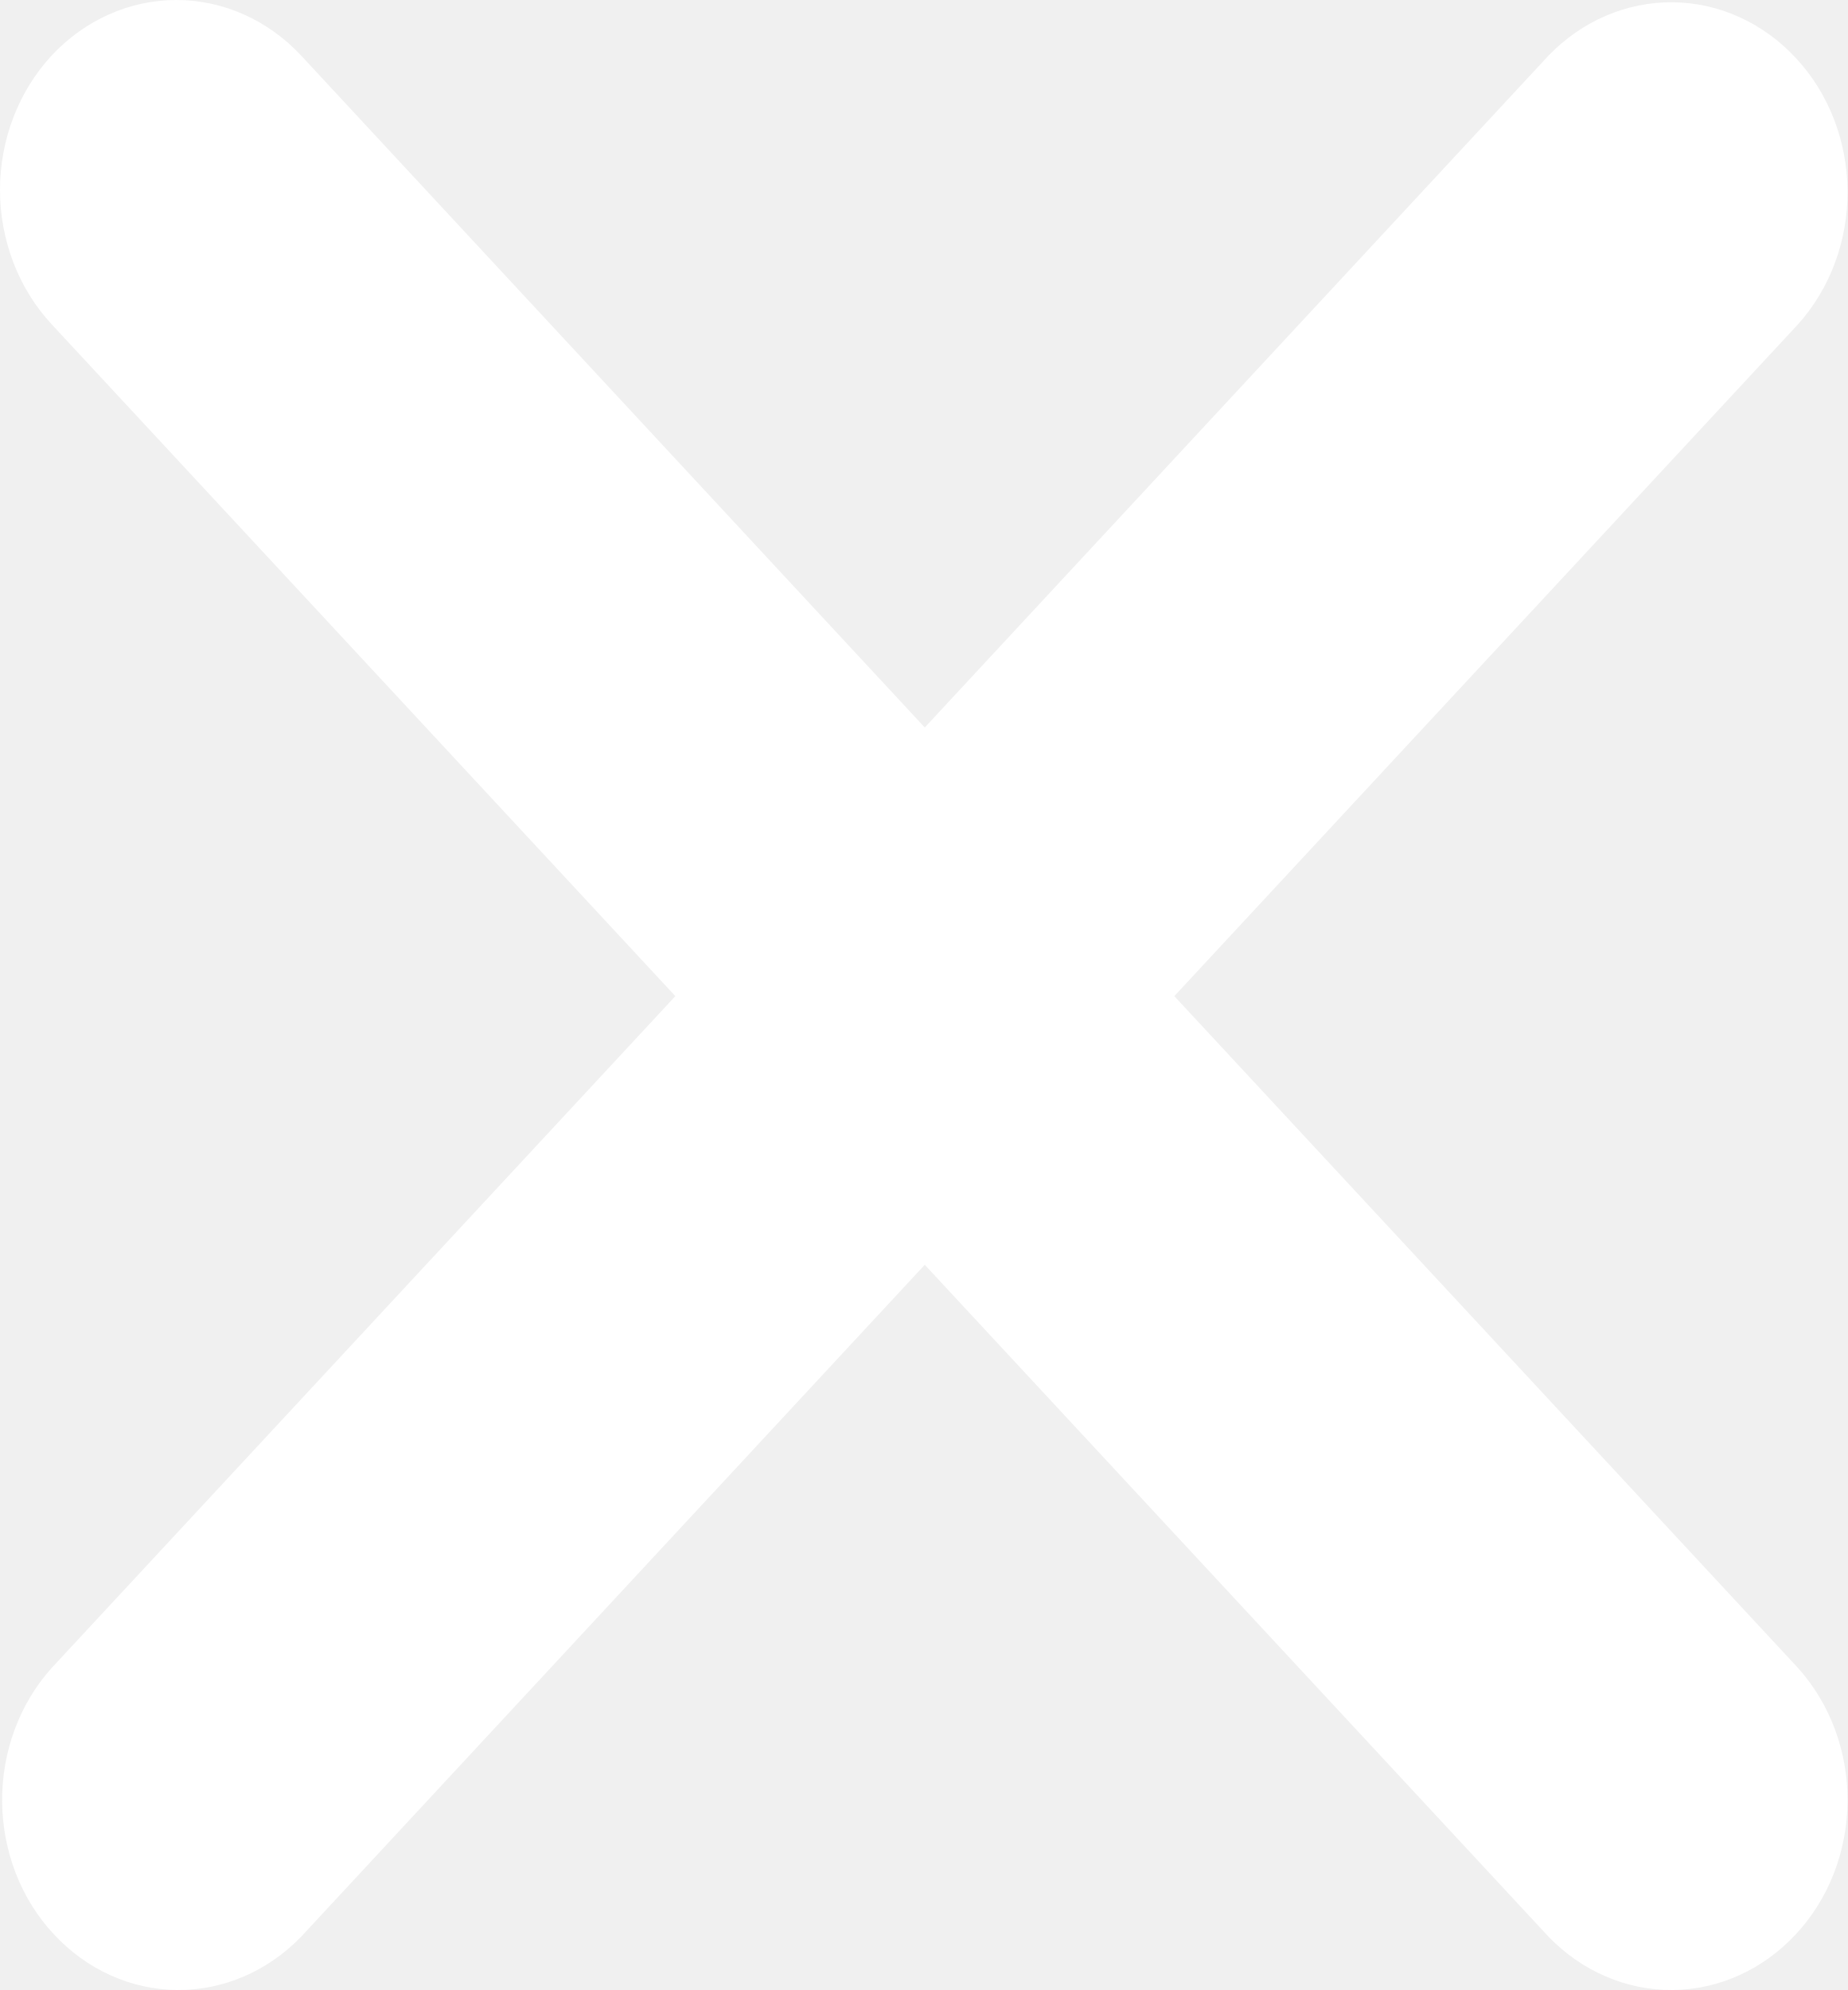
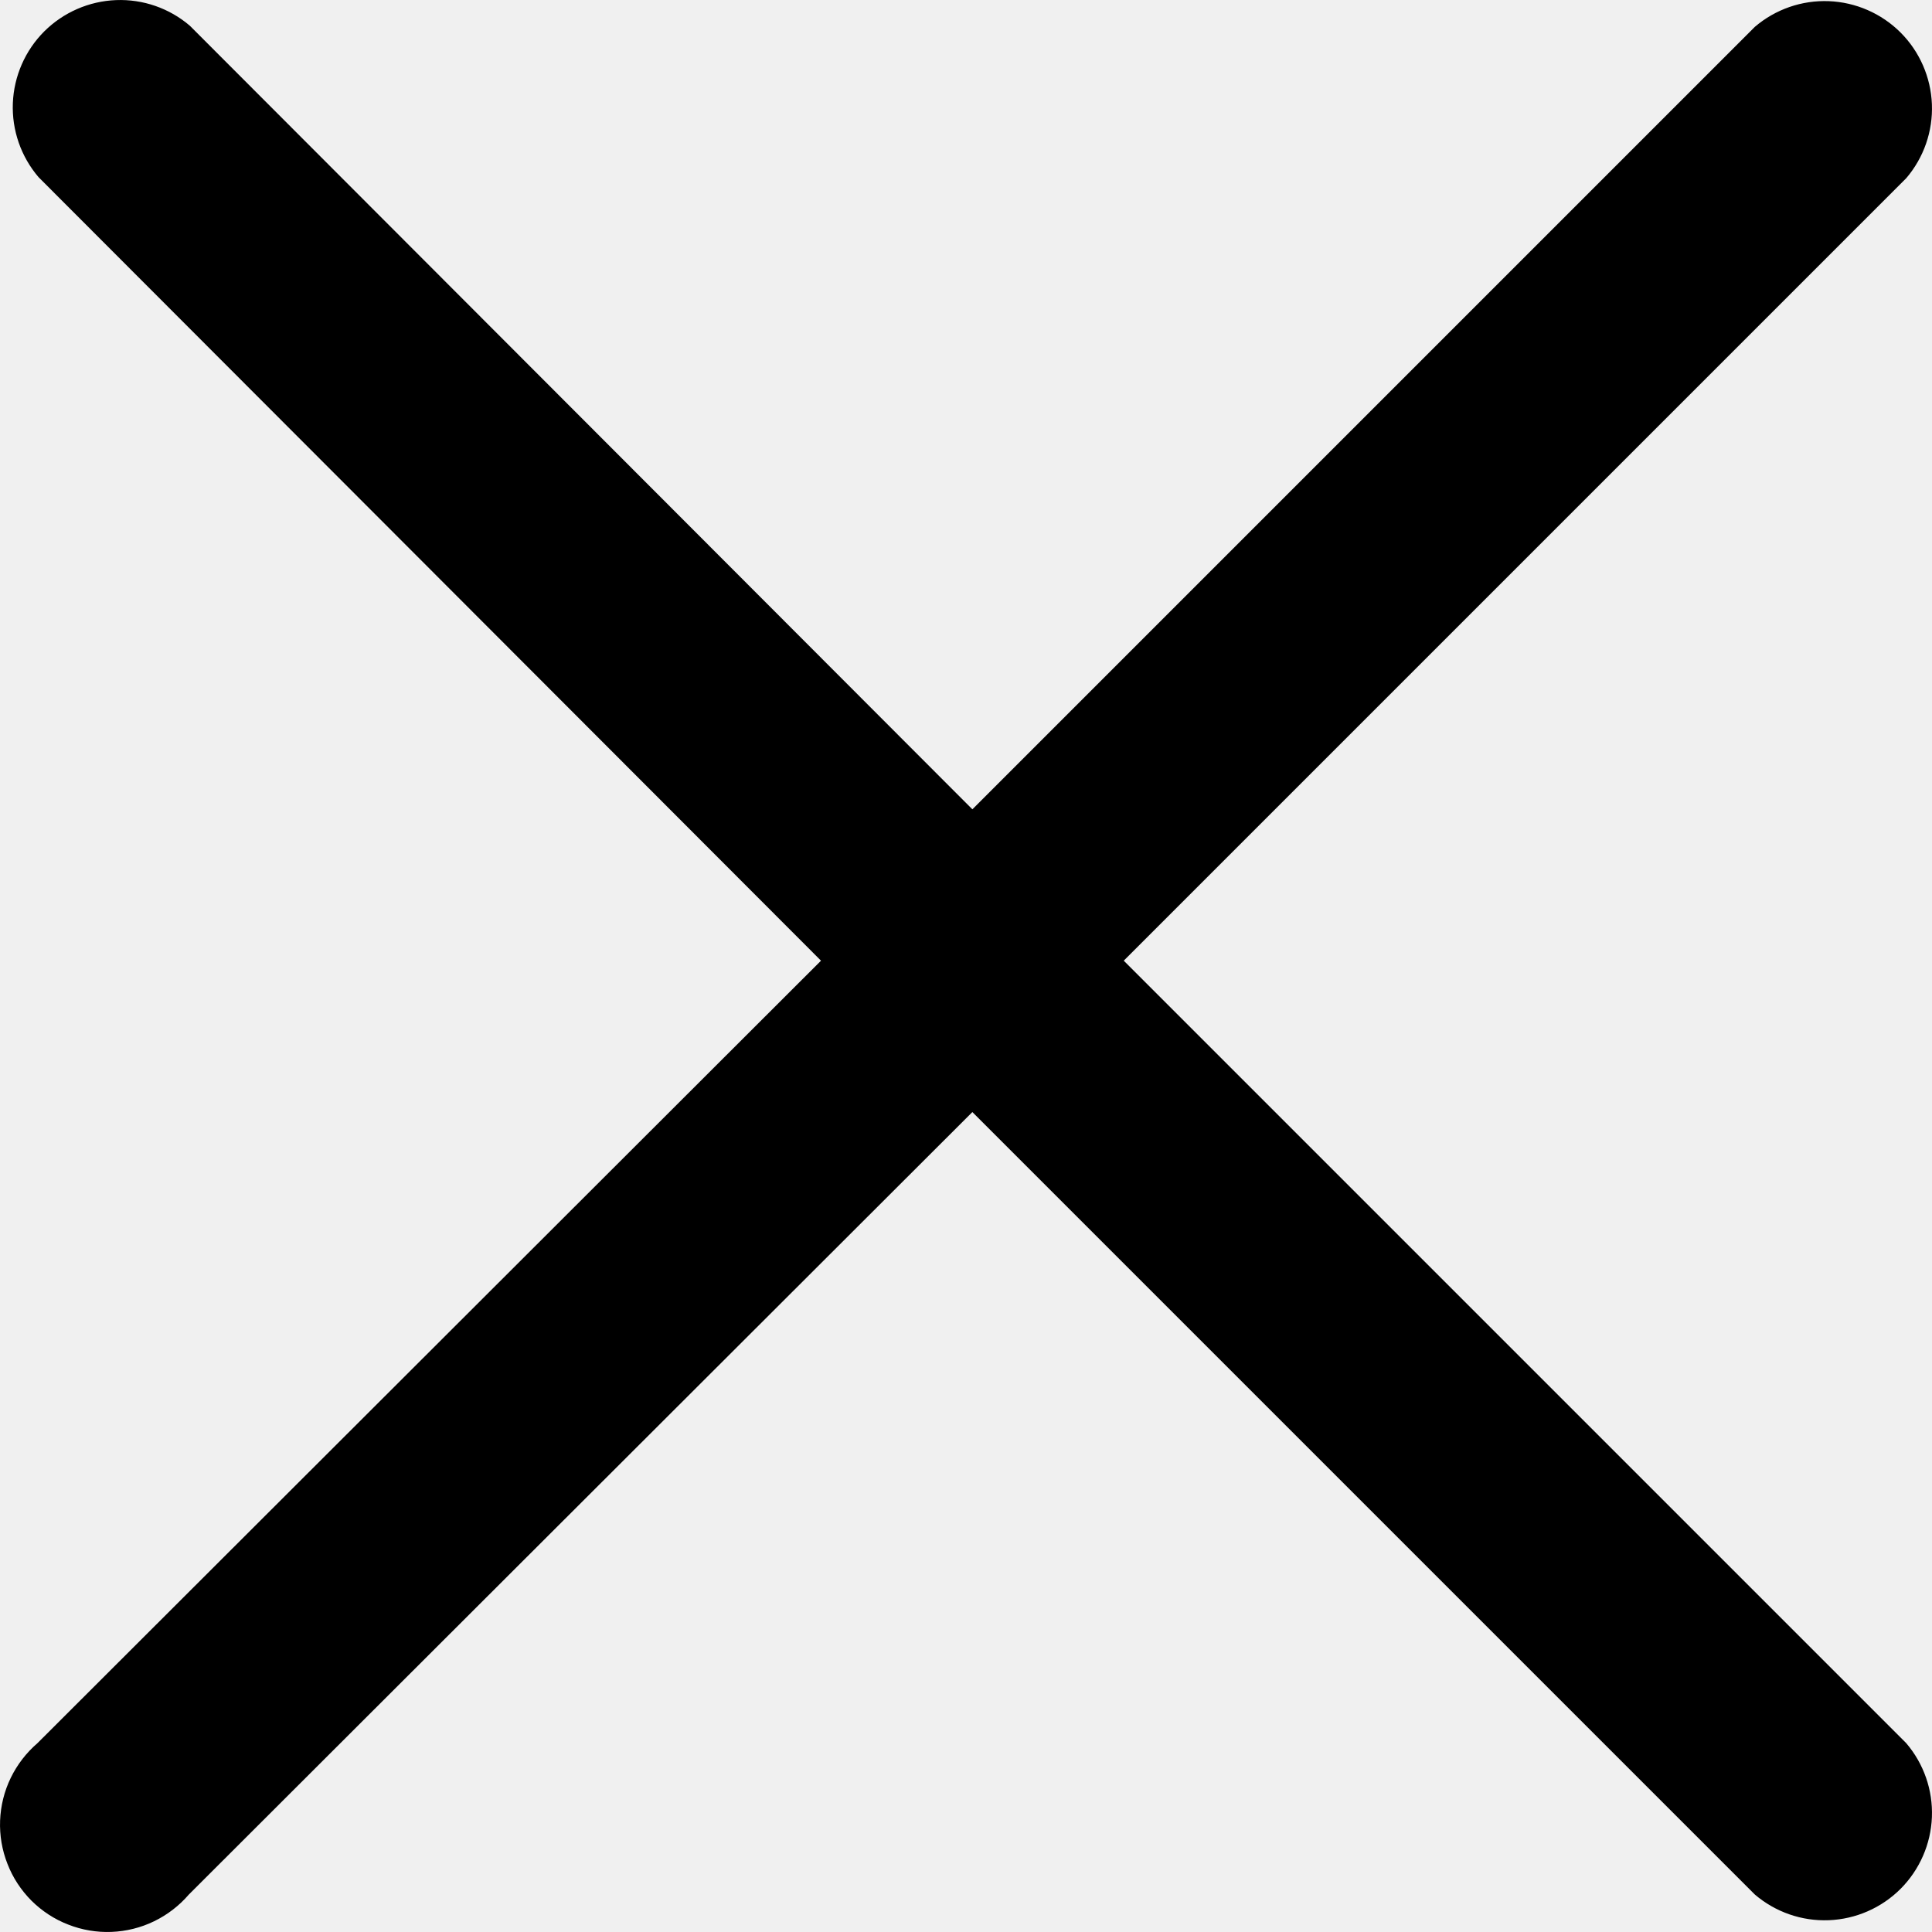
- <svg xmlns="http://www.w3.org/2000/svg" width="13" height="14" viewBox="0 0 13 14" fill="none">
-   <path d="M0.363 0.391C0.596 0.141 0.912 0 1.241 0C1.57 0 1.886 0.141 2.119 0.391L6.507 5.118L10.896 0.391C11.131 0.148 11.444 0.013 11.77 0.016C12.095 0.019 12.406 0.16 12.636 0.408C12.867 0.655 12.997 0.991 13 1.341C13.003 1.692 12.878 2.029 12.652 2.281L8.263 7.008L12.652 11.735C12.878 11.987 13.003 12.324 13 12.675C12.997 13.025 12.867 13.361 12.636 13.608C12.406 13.856 12.095 13.997 11.77 14C11.444 14.003 11.131 13.868 10.896 13.625L6.507 8.898L2.119 13.625C1.884 13.868 1.571 14.003 1.245 14C0.92 13.997 0.609 13.856 0.379 13.608C0.148 13.361 0.018 13.025 0.015 12.675C0.012 12.324 0.137 11.987 0.363 11.735L4.752 7.008L0.363 2.281C0.131 2.031 0 1.691 0 1.336C0 0.982 0.131 0.642 0.363 0.391Z" fill="white" />
+ <svg xmlns="http://www.w3.org/2000/svg" width="20" height="20" viewBox="0 0 20 20" fill="none">
+   <path d="M11.633 9.945L19.733 1.845C19.915 1.632 20.01 1.359 19.999 1.079C19.988 0.8 19.872 0.534 19.675 0.337C19.477 0.139 19.211 0.023 18.932 0.012C18.652 0.001 18.379 0.096 18.166 0.278L10.066 8.378L1.966 0.267C1.754 0.085 1.48 -0.01 1.201 0.001C0.921 0.012 0.656 0.128 0.458 0.325C0.26 0.523 0.144 0.789 0.133 1.068C0.122 1.348 0.217 1.621 0.399 1.834L8.499 9.945L0.388 18.045C0.272 18.145 0.178 18.267 0.111 18.405C0.044 18.543 0.007 18.693 0.001 18.846C-0.005 18.999 0.021 19.152 0.077 19.294C0.132 19.437 0.217 19.566 0.325 19.675C0.434 19.783 0.563 19.868 0.706 19.923C0.848 19.979 1.001 20.005 1.154 19.999C1.307 19.993 1.457 19.956 1.595 19.889C1.733 19.822 1.855 19.728 1.955 19.612L10.066 11.512L18.166 19.612C18.379 19.794 18.652 19.889 18.932 19.878C19.211 19.867 19.477 19.751 19.675 19.553C19.872 19.355 19.988 19.09 19.999 18.811C20.01 18.531 19.915 18.258 19.733 18.045L11.633 9.945Z" fill="black" />
</svg>
